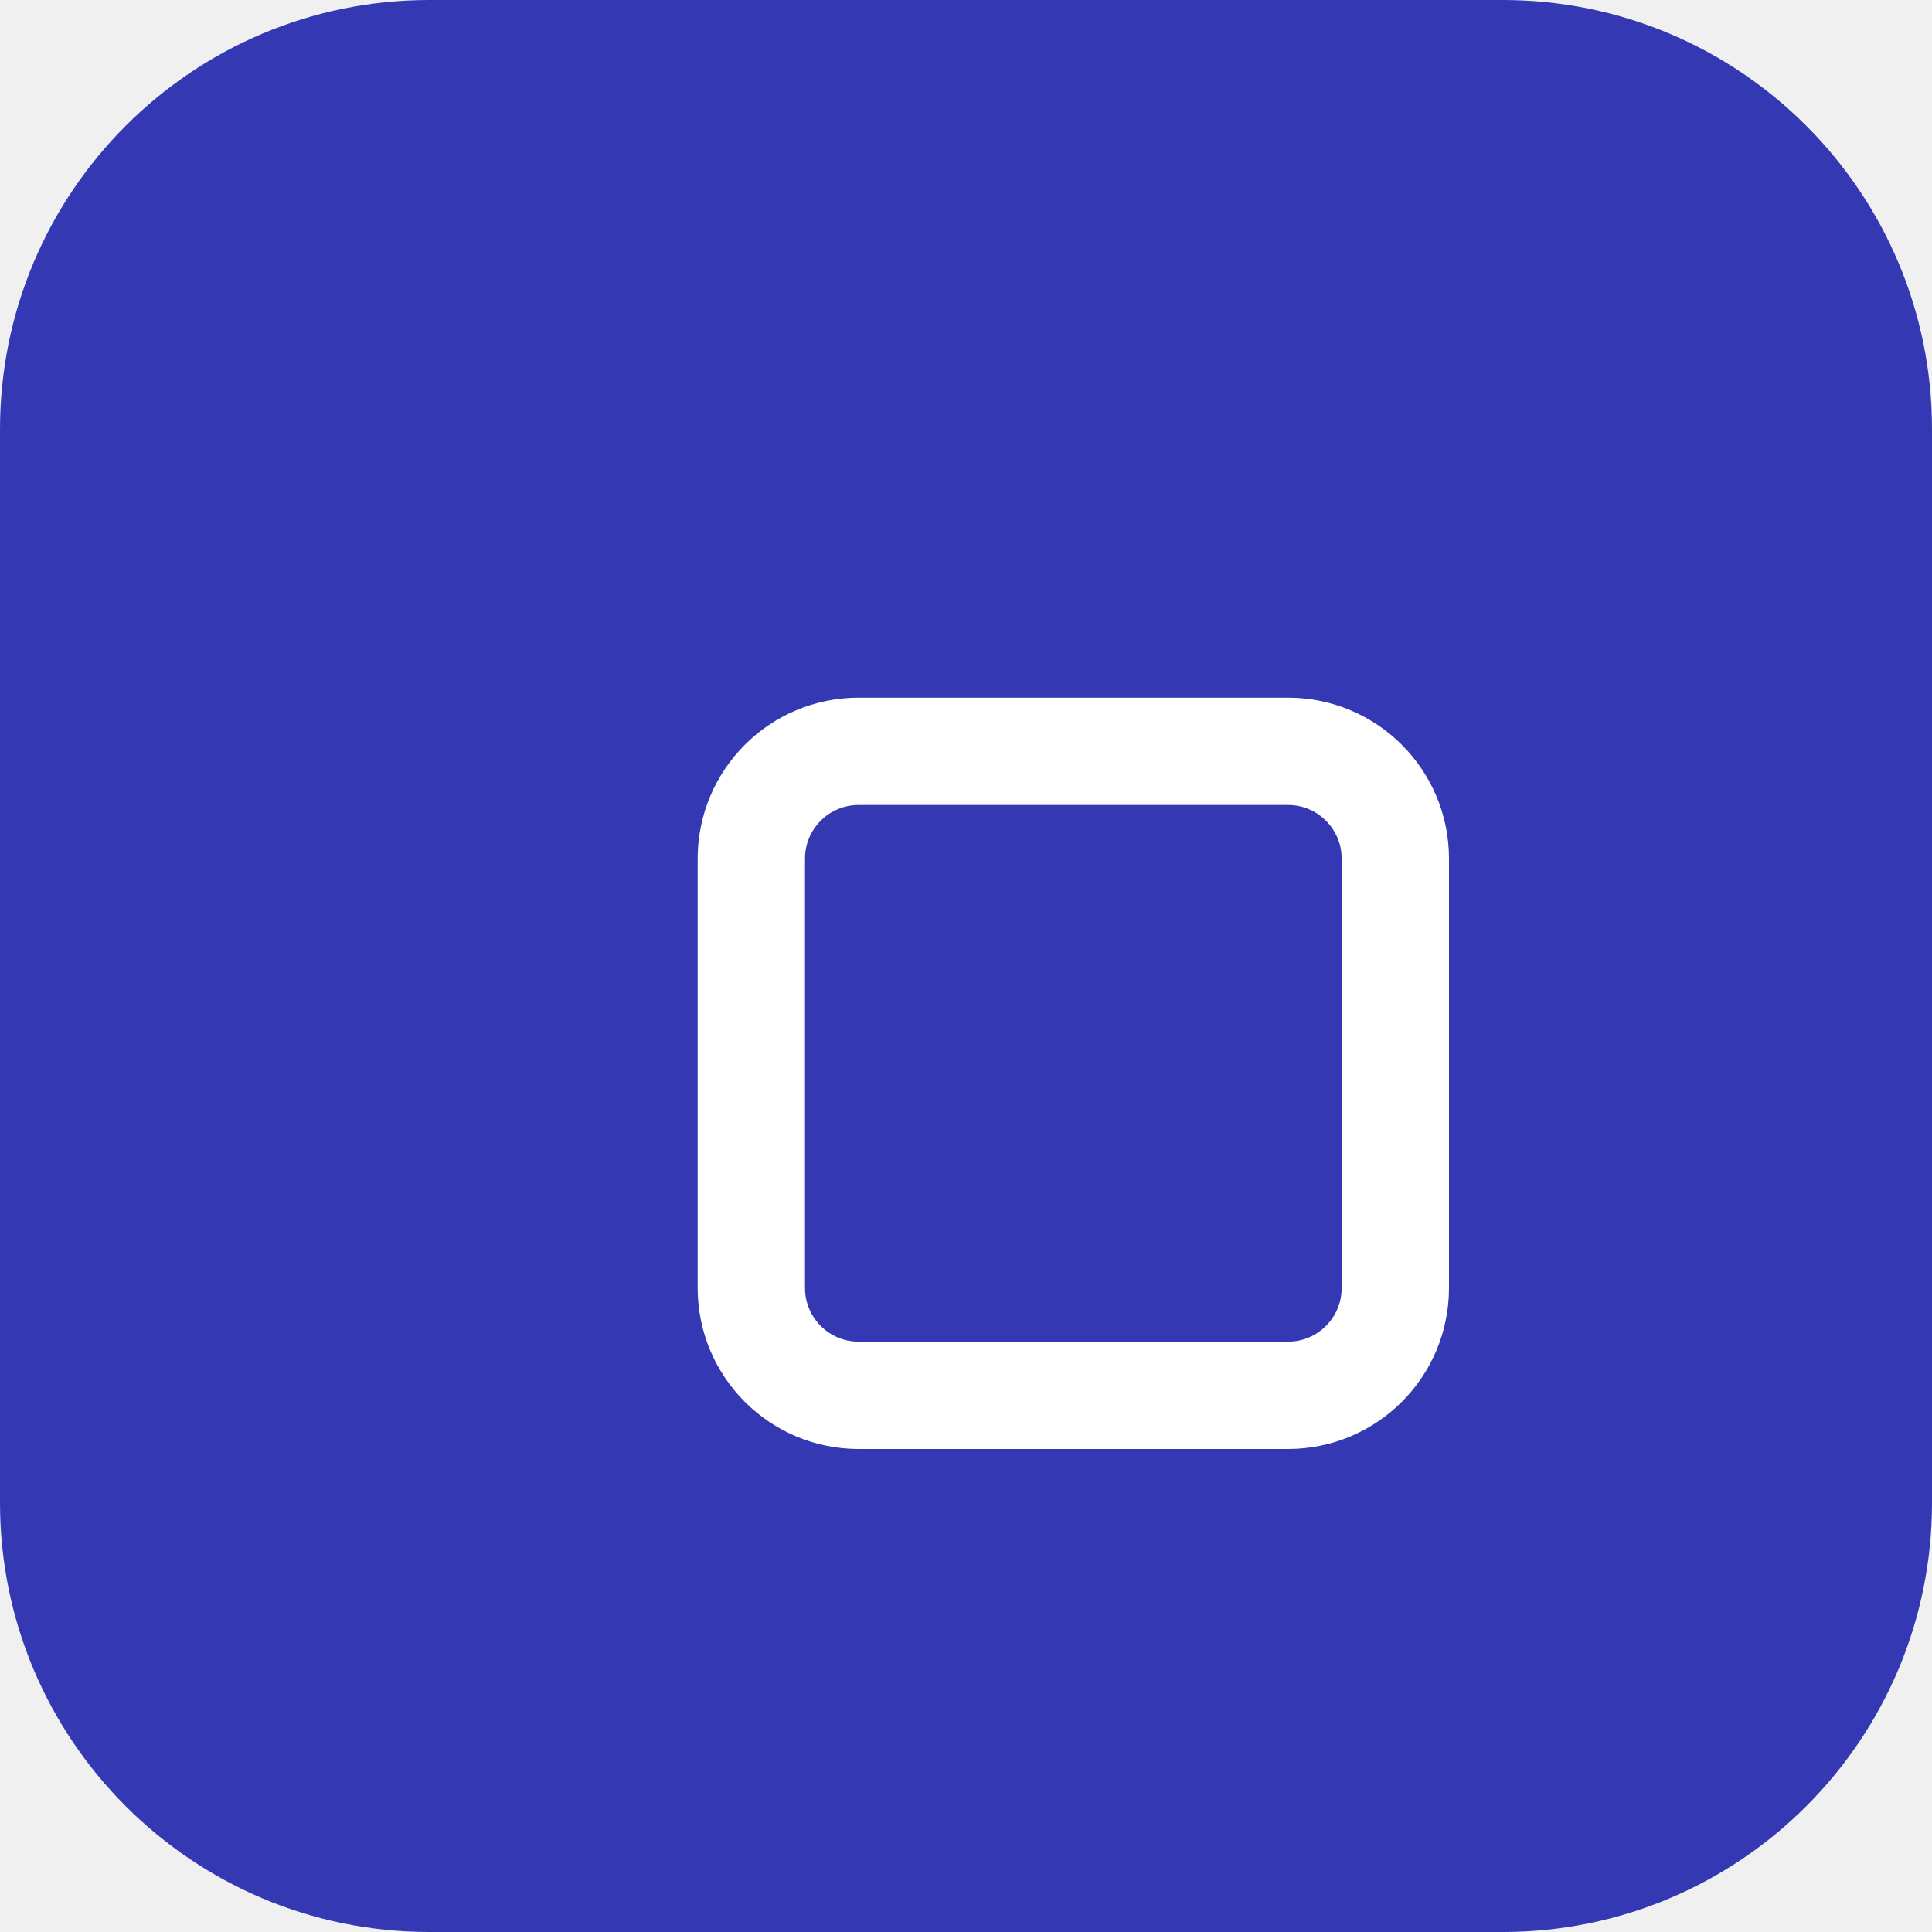
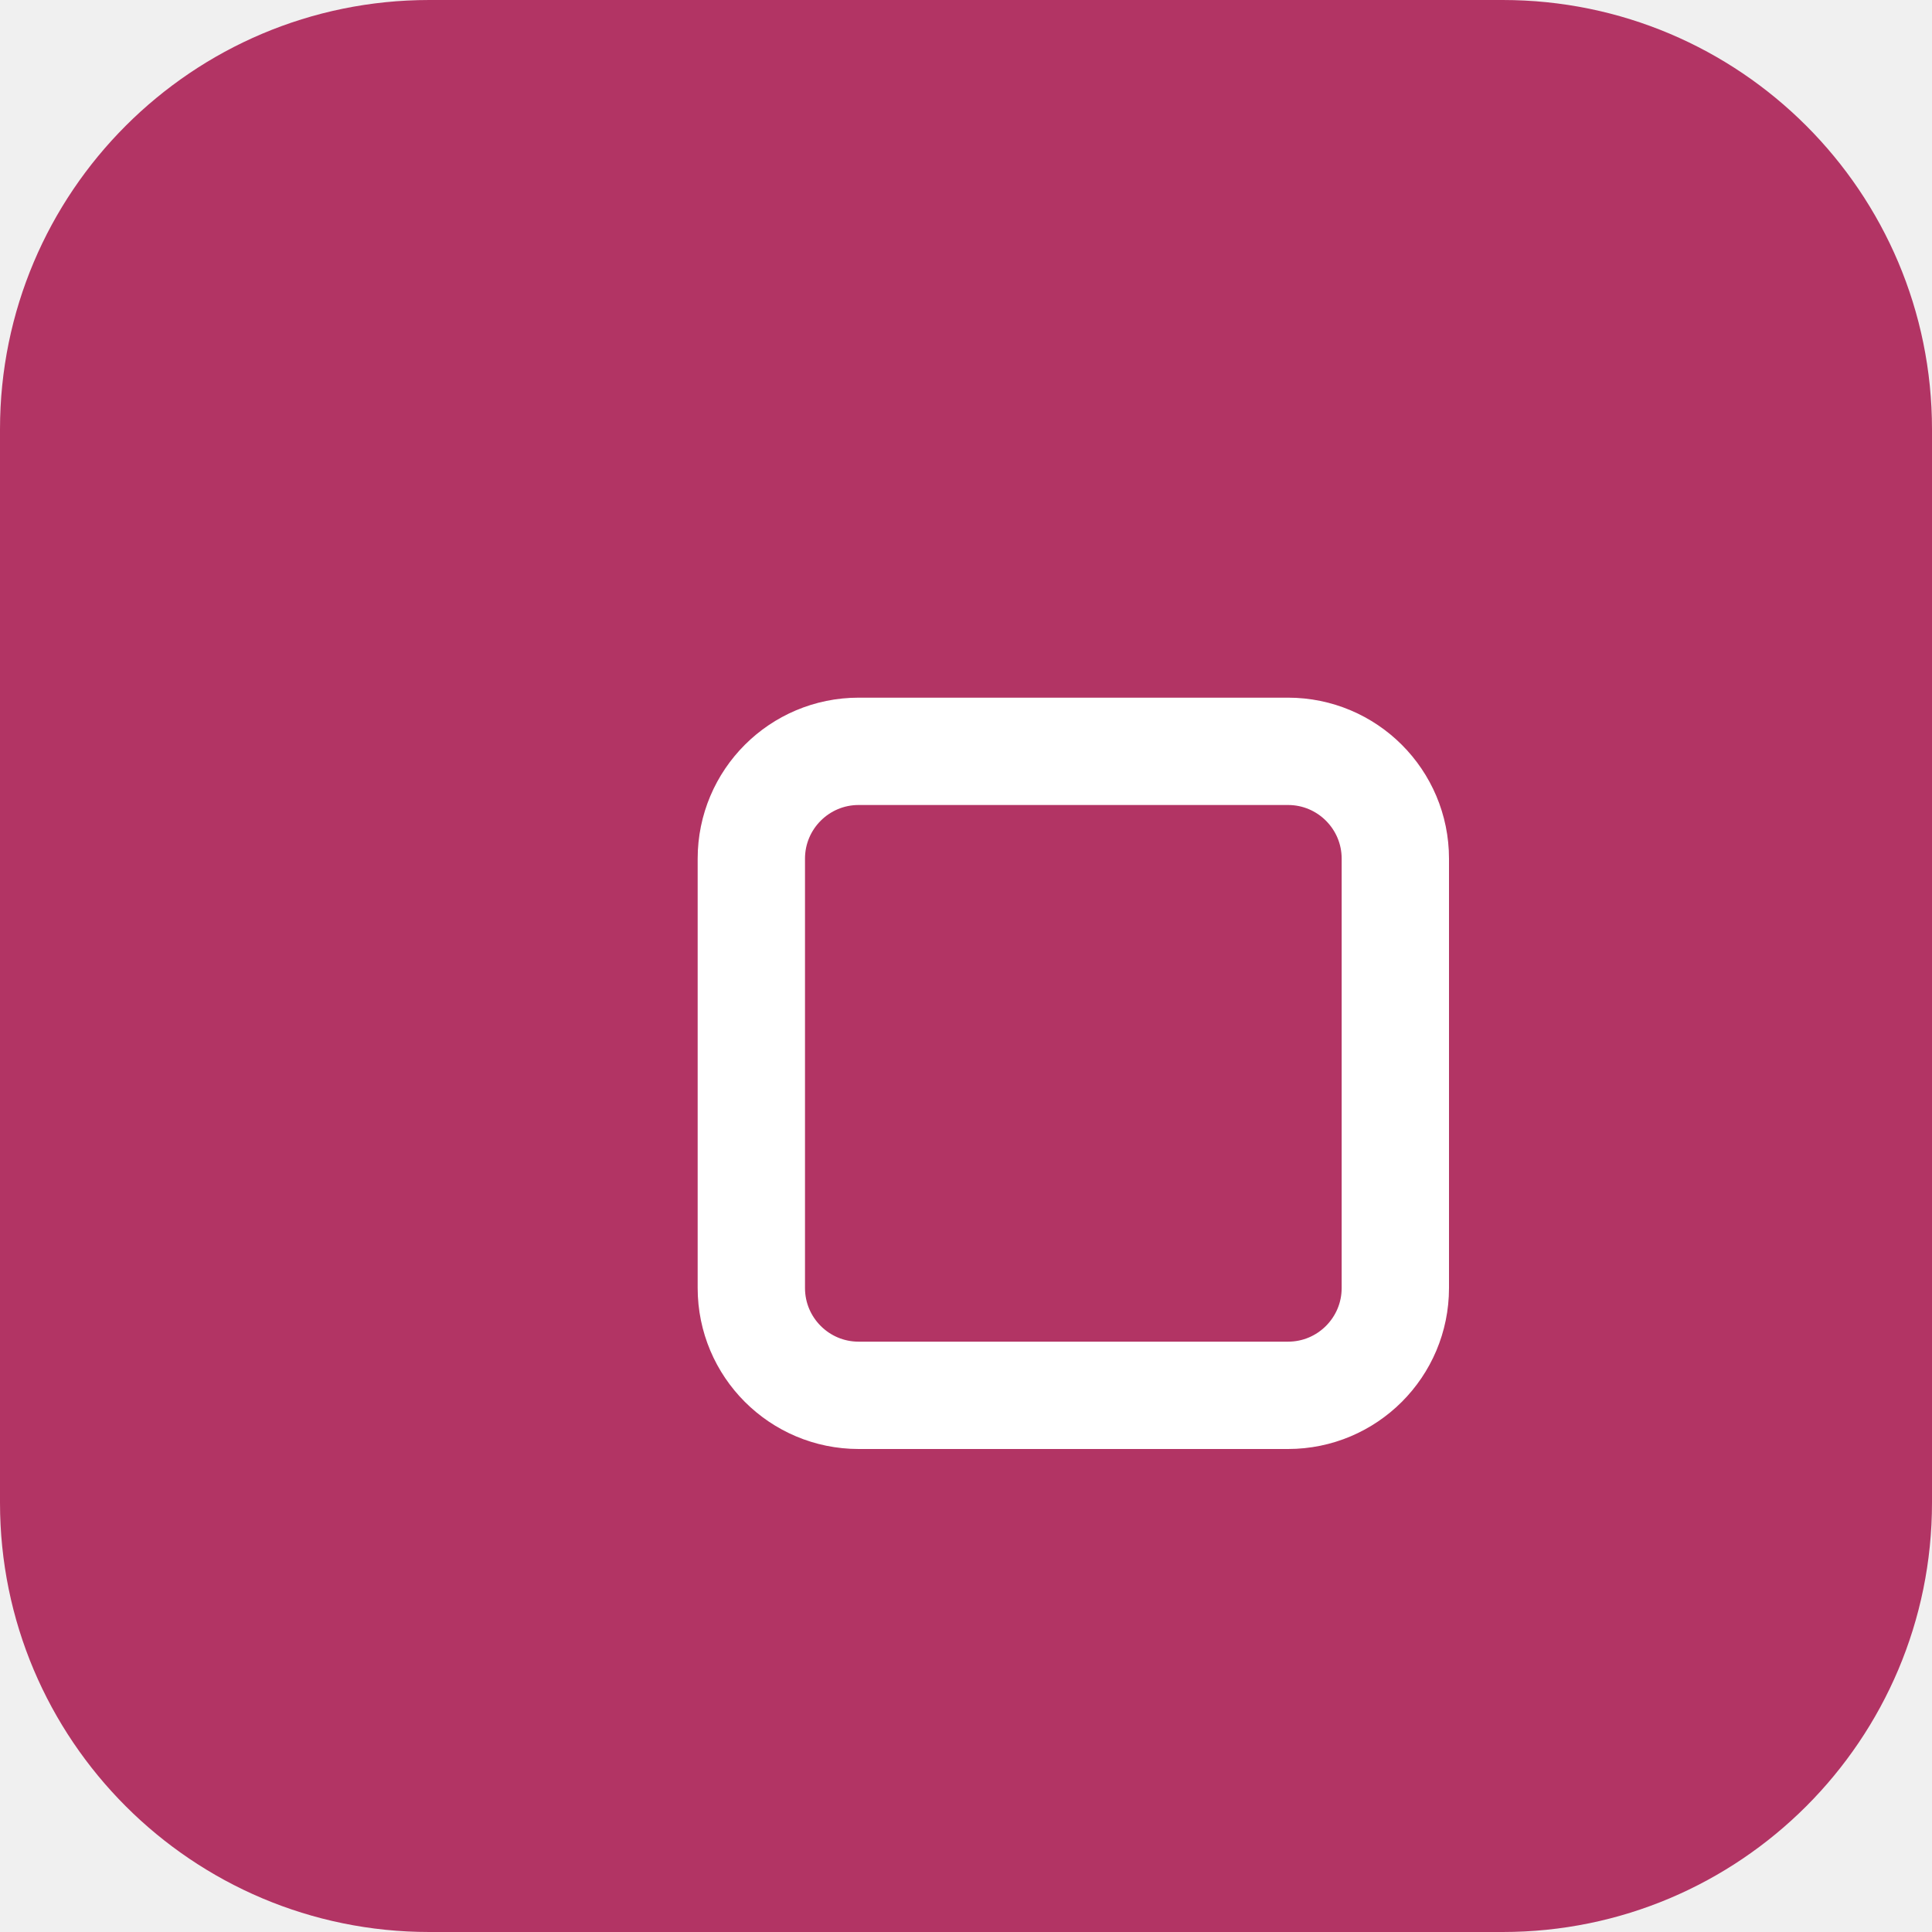
<svg xmlns="http://www.w3.org/2000/svg" viewBox="0 0 36 36" role="img" aria-label="roadmap plugin logo">
-   <rect x="0" y="0" width="36" height="36" rx="8" fill="hsl(238 55% 45%)" />
+   <rect x="0" y="0" width="36" height="36" rx="8" fill="hsl(337 55% 45%)" />
  <g transform="translate(8 8)" stroke="#fff" stroke-width="2" fill="none" stroke-linecap="round" stroke-linejoin="round">
    <rect x="6" y="6" width="12" height="12" rx="2" />
  </g>
</svg>
